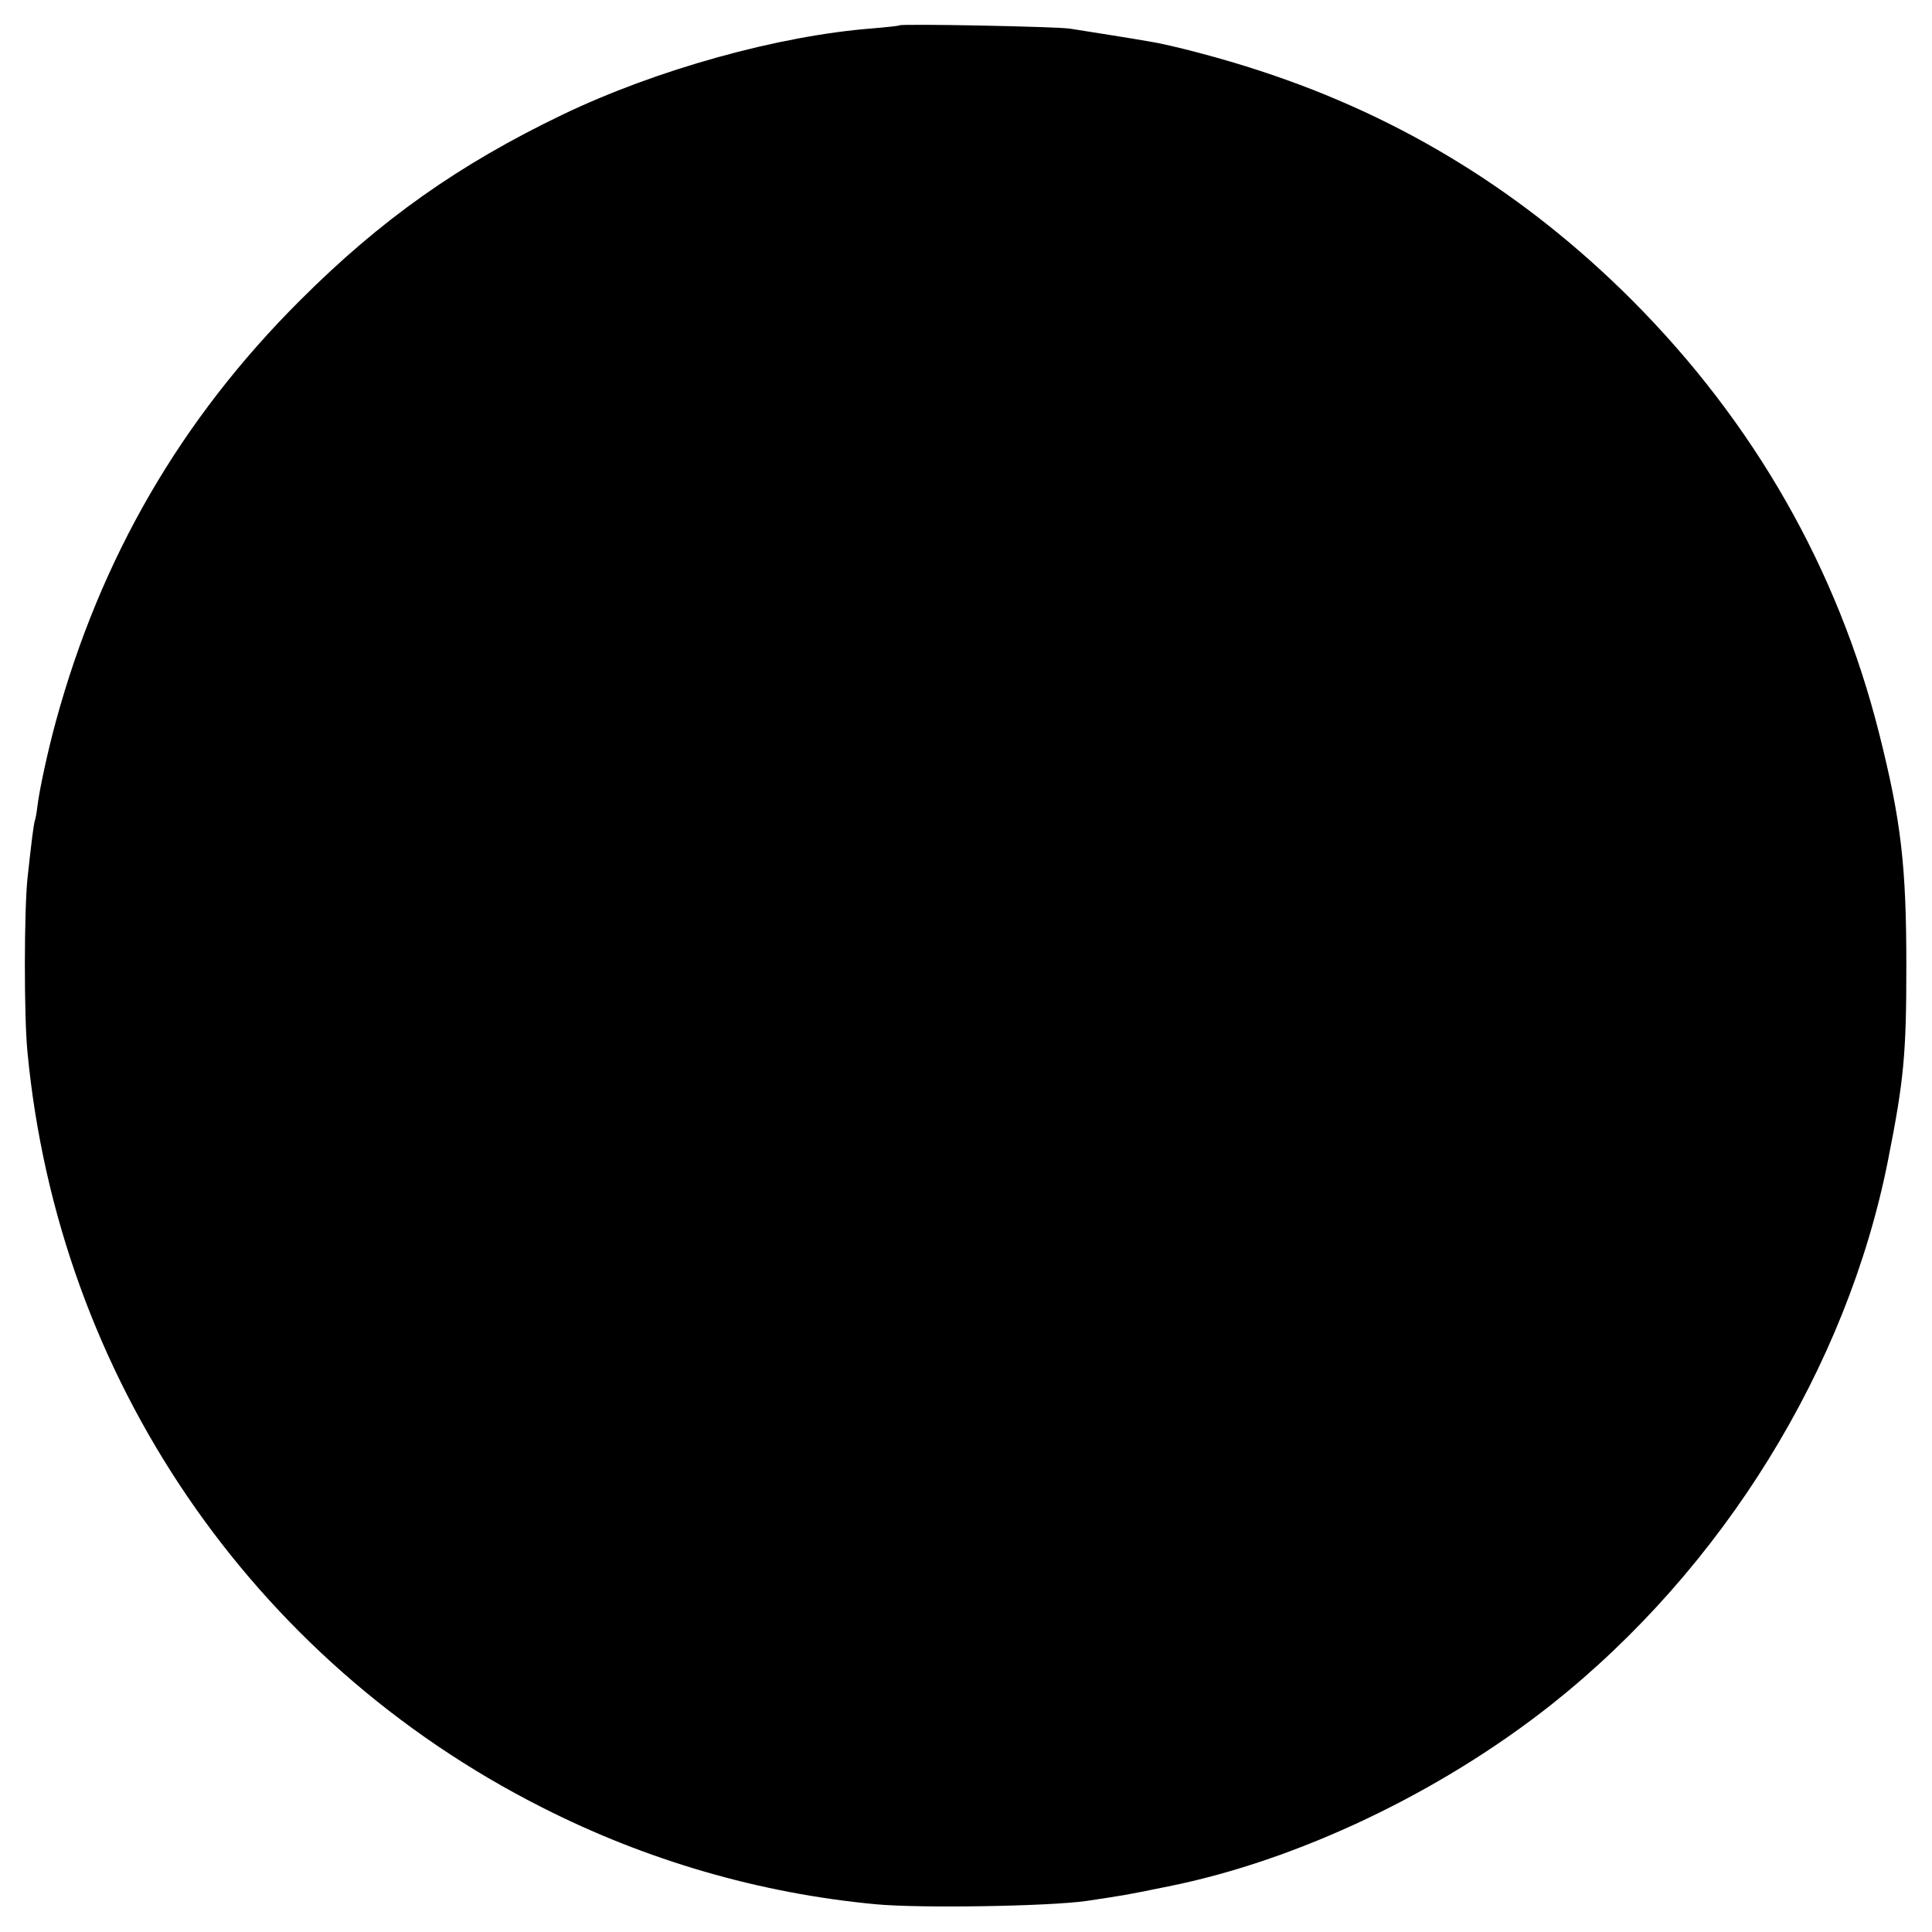
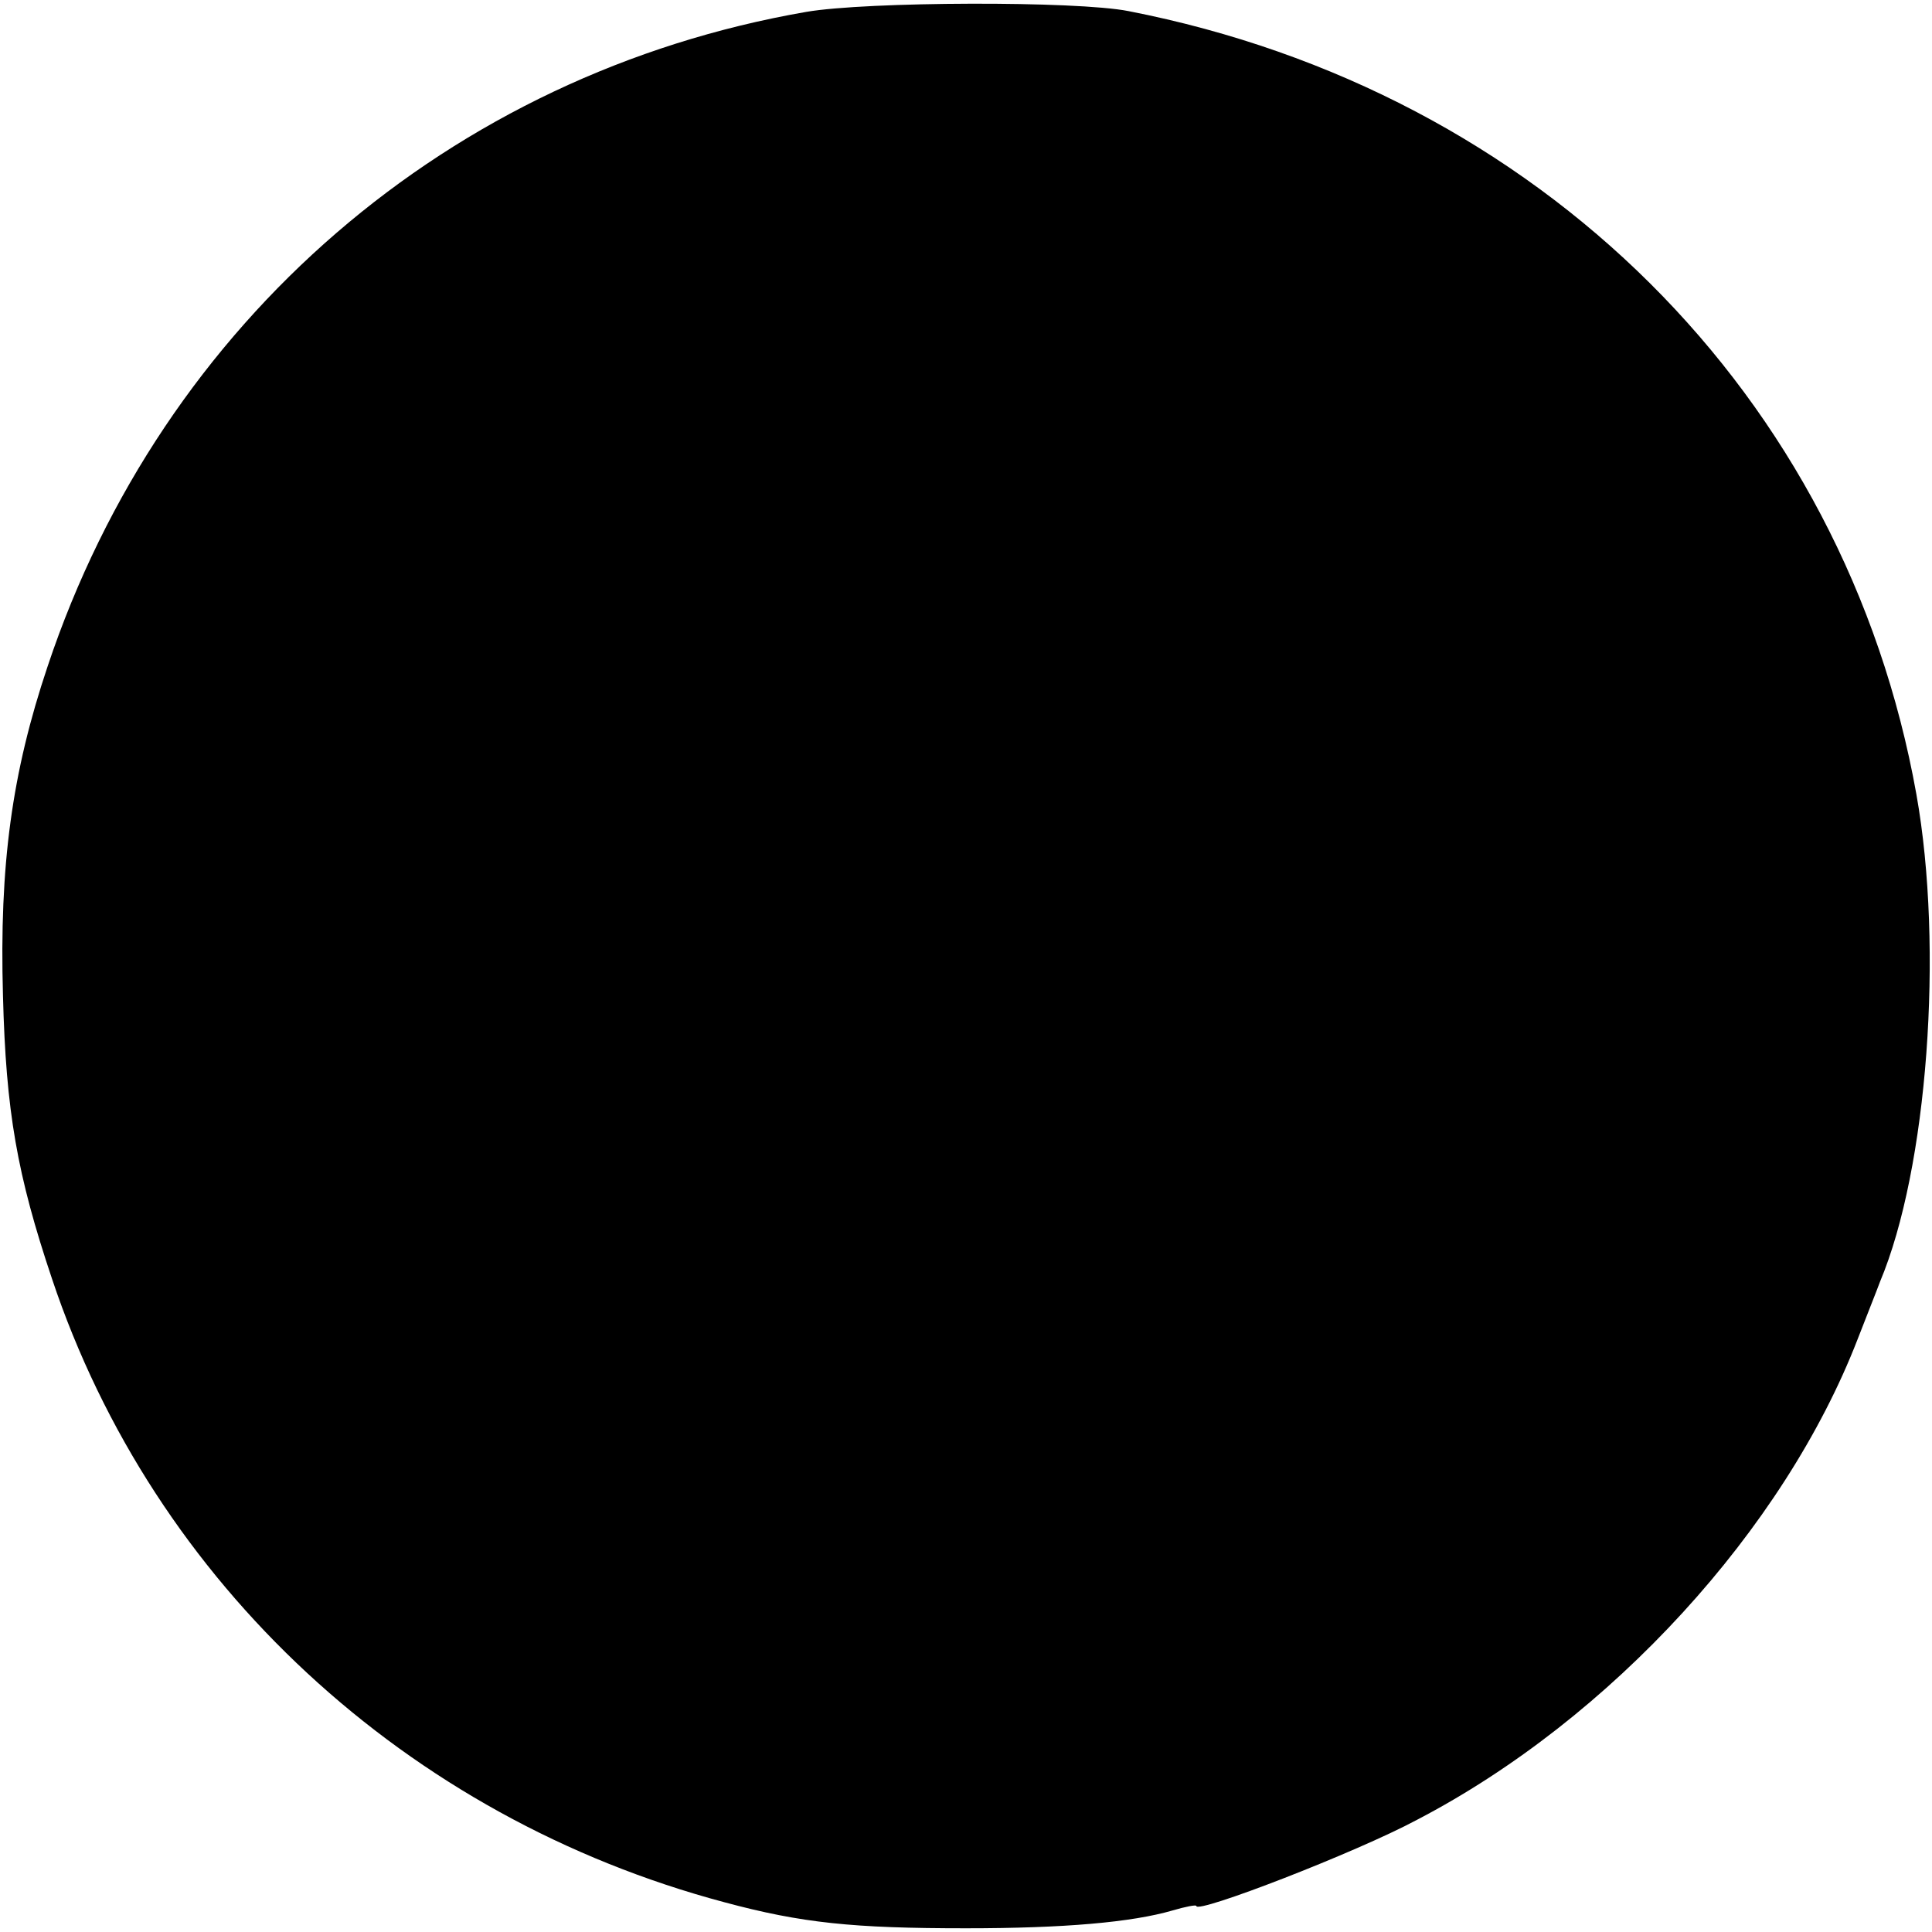
- <svg xmlns="http://www.w3.org/2000/svg" version="1.0" width="640pt" height="640pt" viewBox="0 0 640 640" preserveAspectRatio="xMidYMid meet">
-   <g transform="translate(0,640) scale(0.1,-0.1)" fill="#000000" stroke="none">
-     <path d="M2979 6316 c-2 -2 -42 -6 -88 -10 -313 -24 -718 -137 -1028 -286 -343 -165 -601 -347 -869 -615 -395 -394 -661 -853 -809 -1395 -25 -91 -54 -223 -61 -280 -2 -19 -6 -42 -9 -50 -4 -15 -10 -61 -24 -190 -11 -105 -12 -455 0 -575 102 -1075 741 -2015 1704 -2502 346 -176 722 -285 1105 -321 145 -14 577 -7 700 11 125 19 118 17 270 48 429 86 901 311 1270 603 567 450 978 1115 1114 1801 53 267 61 353 61 645 0 331 -17 480 -90 770 -137 544 -414 1030 -819 1436 -354 354 -762 606 -1231 759 -120 40 -298 87 -370 98 -39 7 -208 34 -260 42 -42 7 -560 17 -566 11z" />
+ <svg xmlns="http://www.w3.org/2000/svg" version="1.0" width="260pt" height="260pt" viewBox="0 0 260 260" preserveAspectRatio="xMidYMid meet">
+   <g transform="translate(0,260) scale(0.1,-0.1)" fill="#000000" stroke="none">
+     <path d="M1085 2584 c-479 -83 -866 -416 -1021 -881 -48 -143 -65 -267 -60 -443 4 -156 19 -241 66 -381 137 -410 477 -725 905 -839 104 -28 173 -35 325 -35 132 0 223 8 278 24 17 5 32 8 32 6 0 -11 215 72 297 116 261 136 494 391 593 647 12 31 26 66 30 77 64 152 86 449 49 656 -96 537 -507 946 -1060 1054 -70 14 -353 13 -434 -1z" />
  </g>
</svg>
